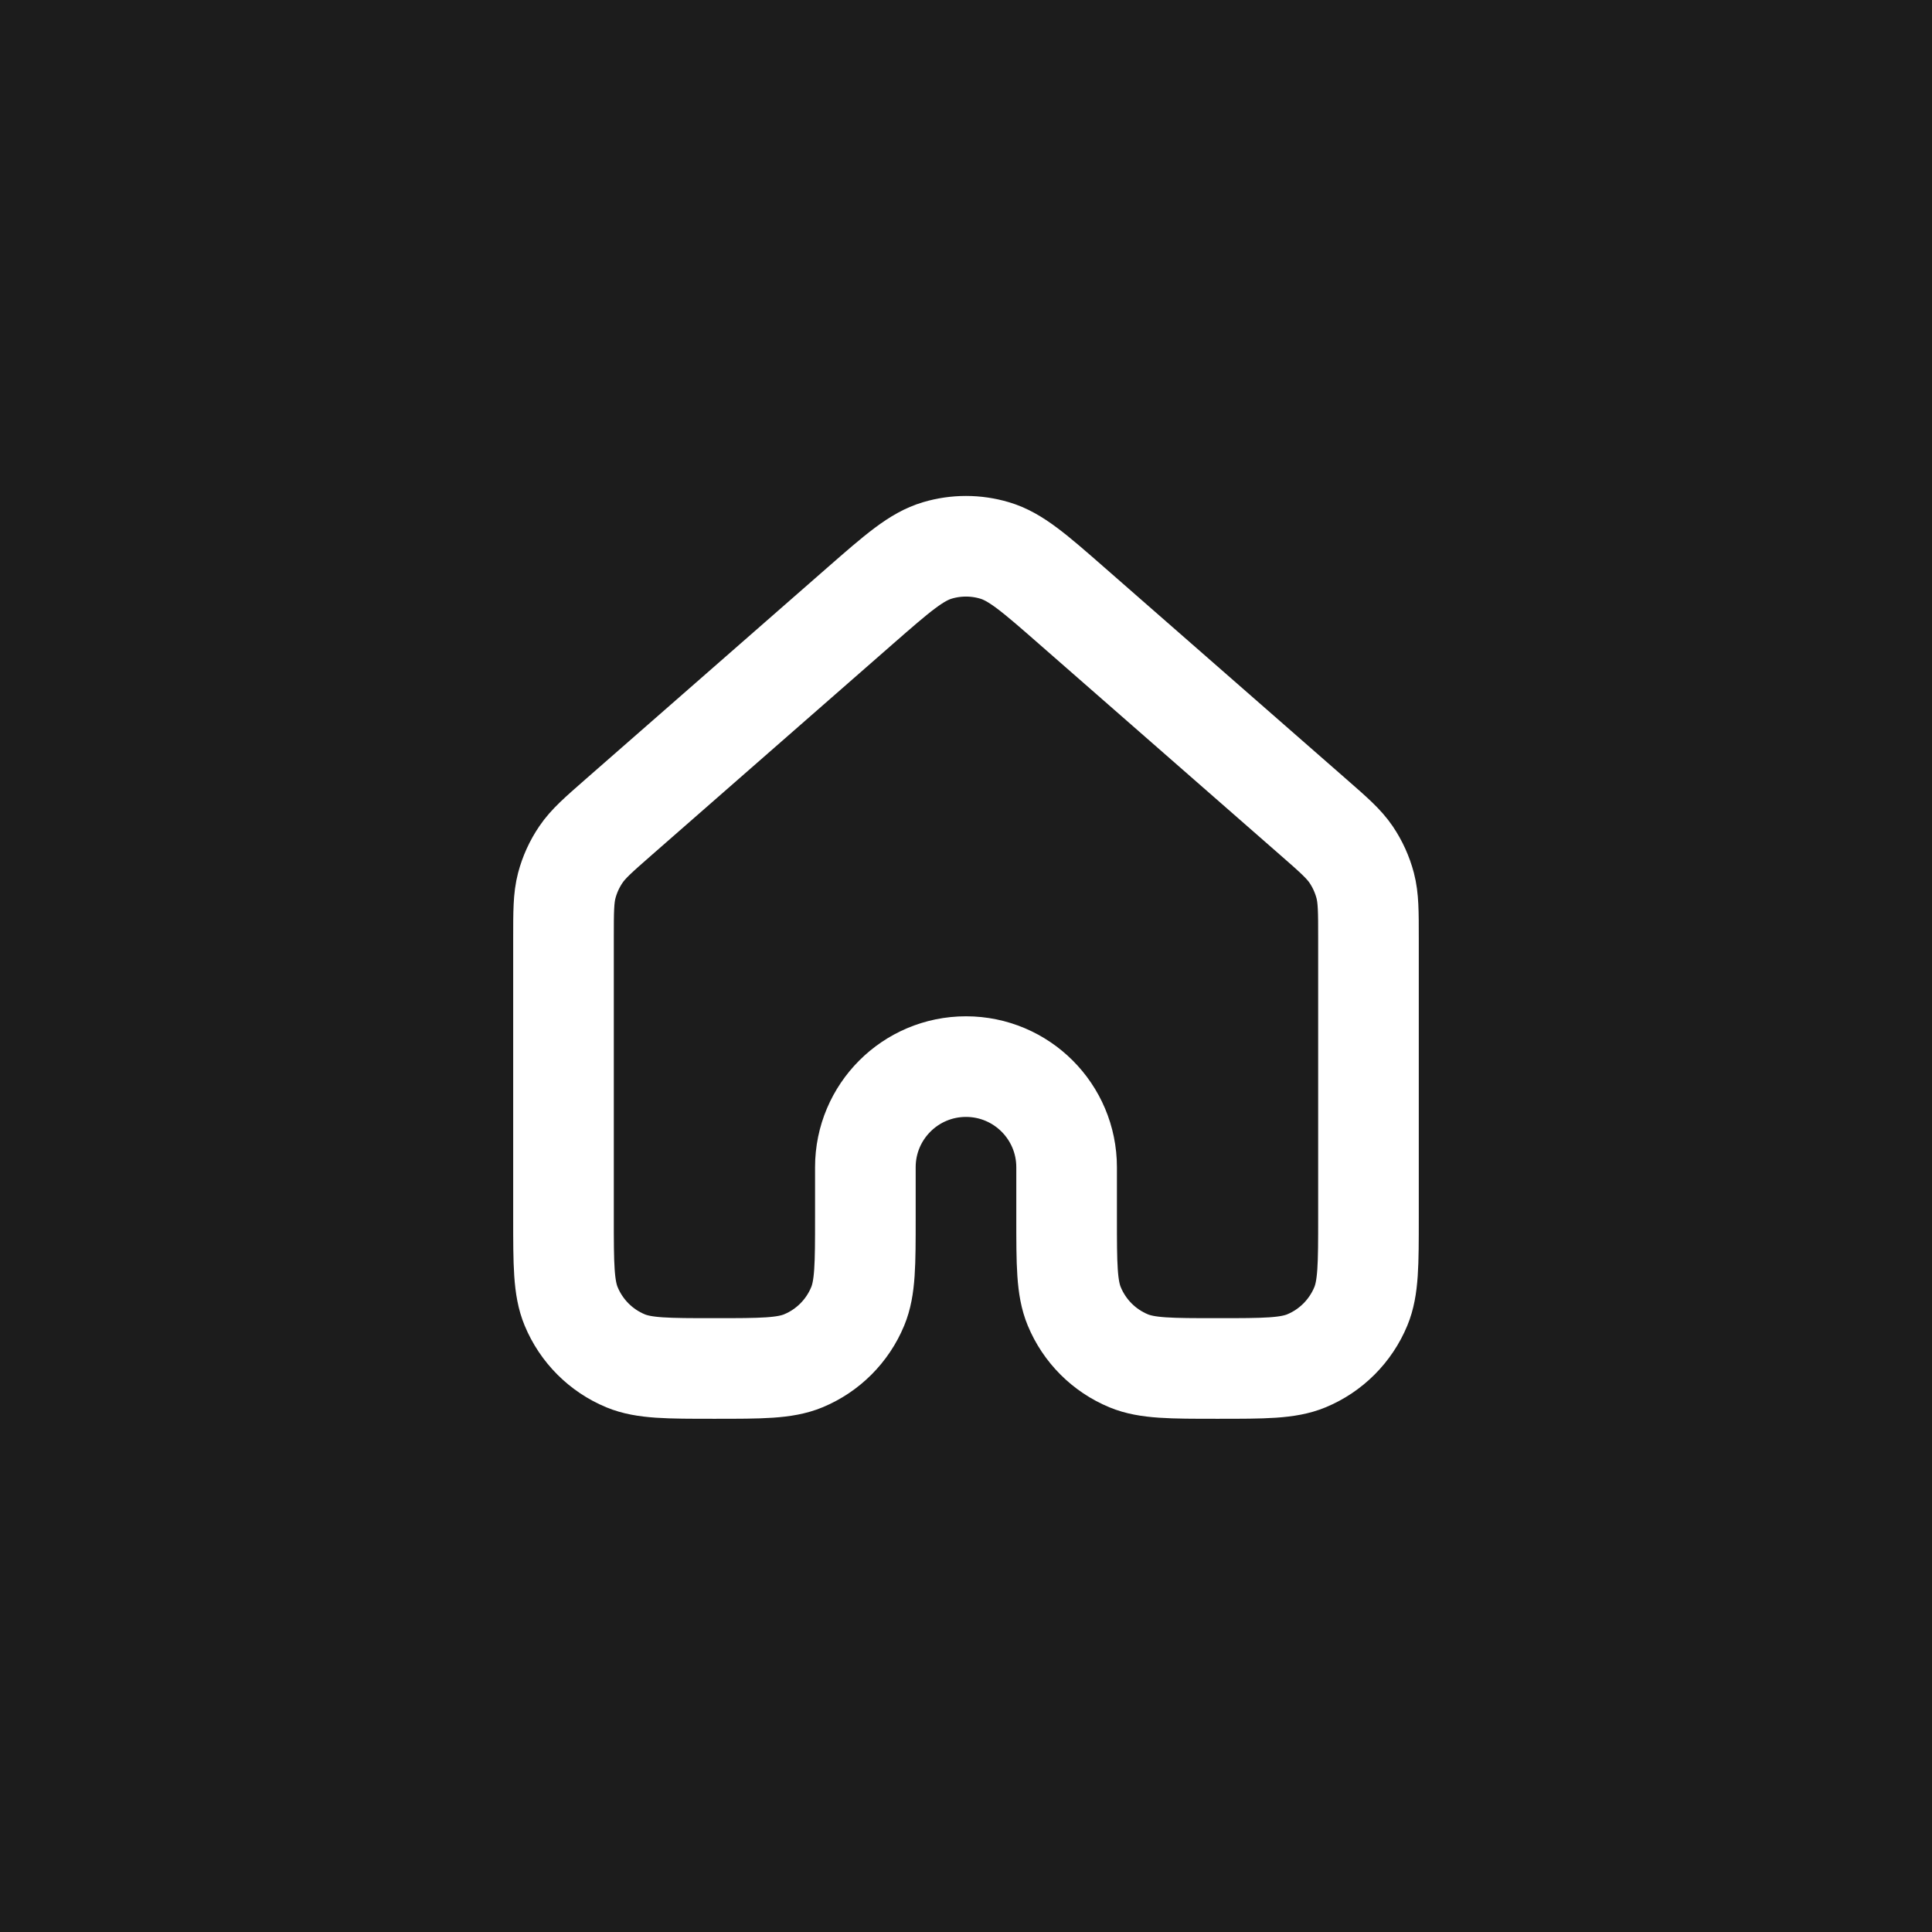
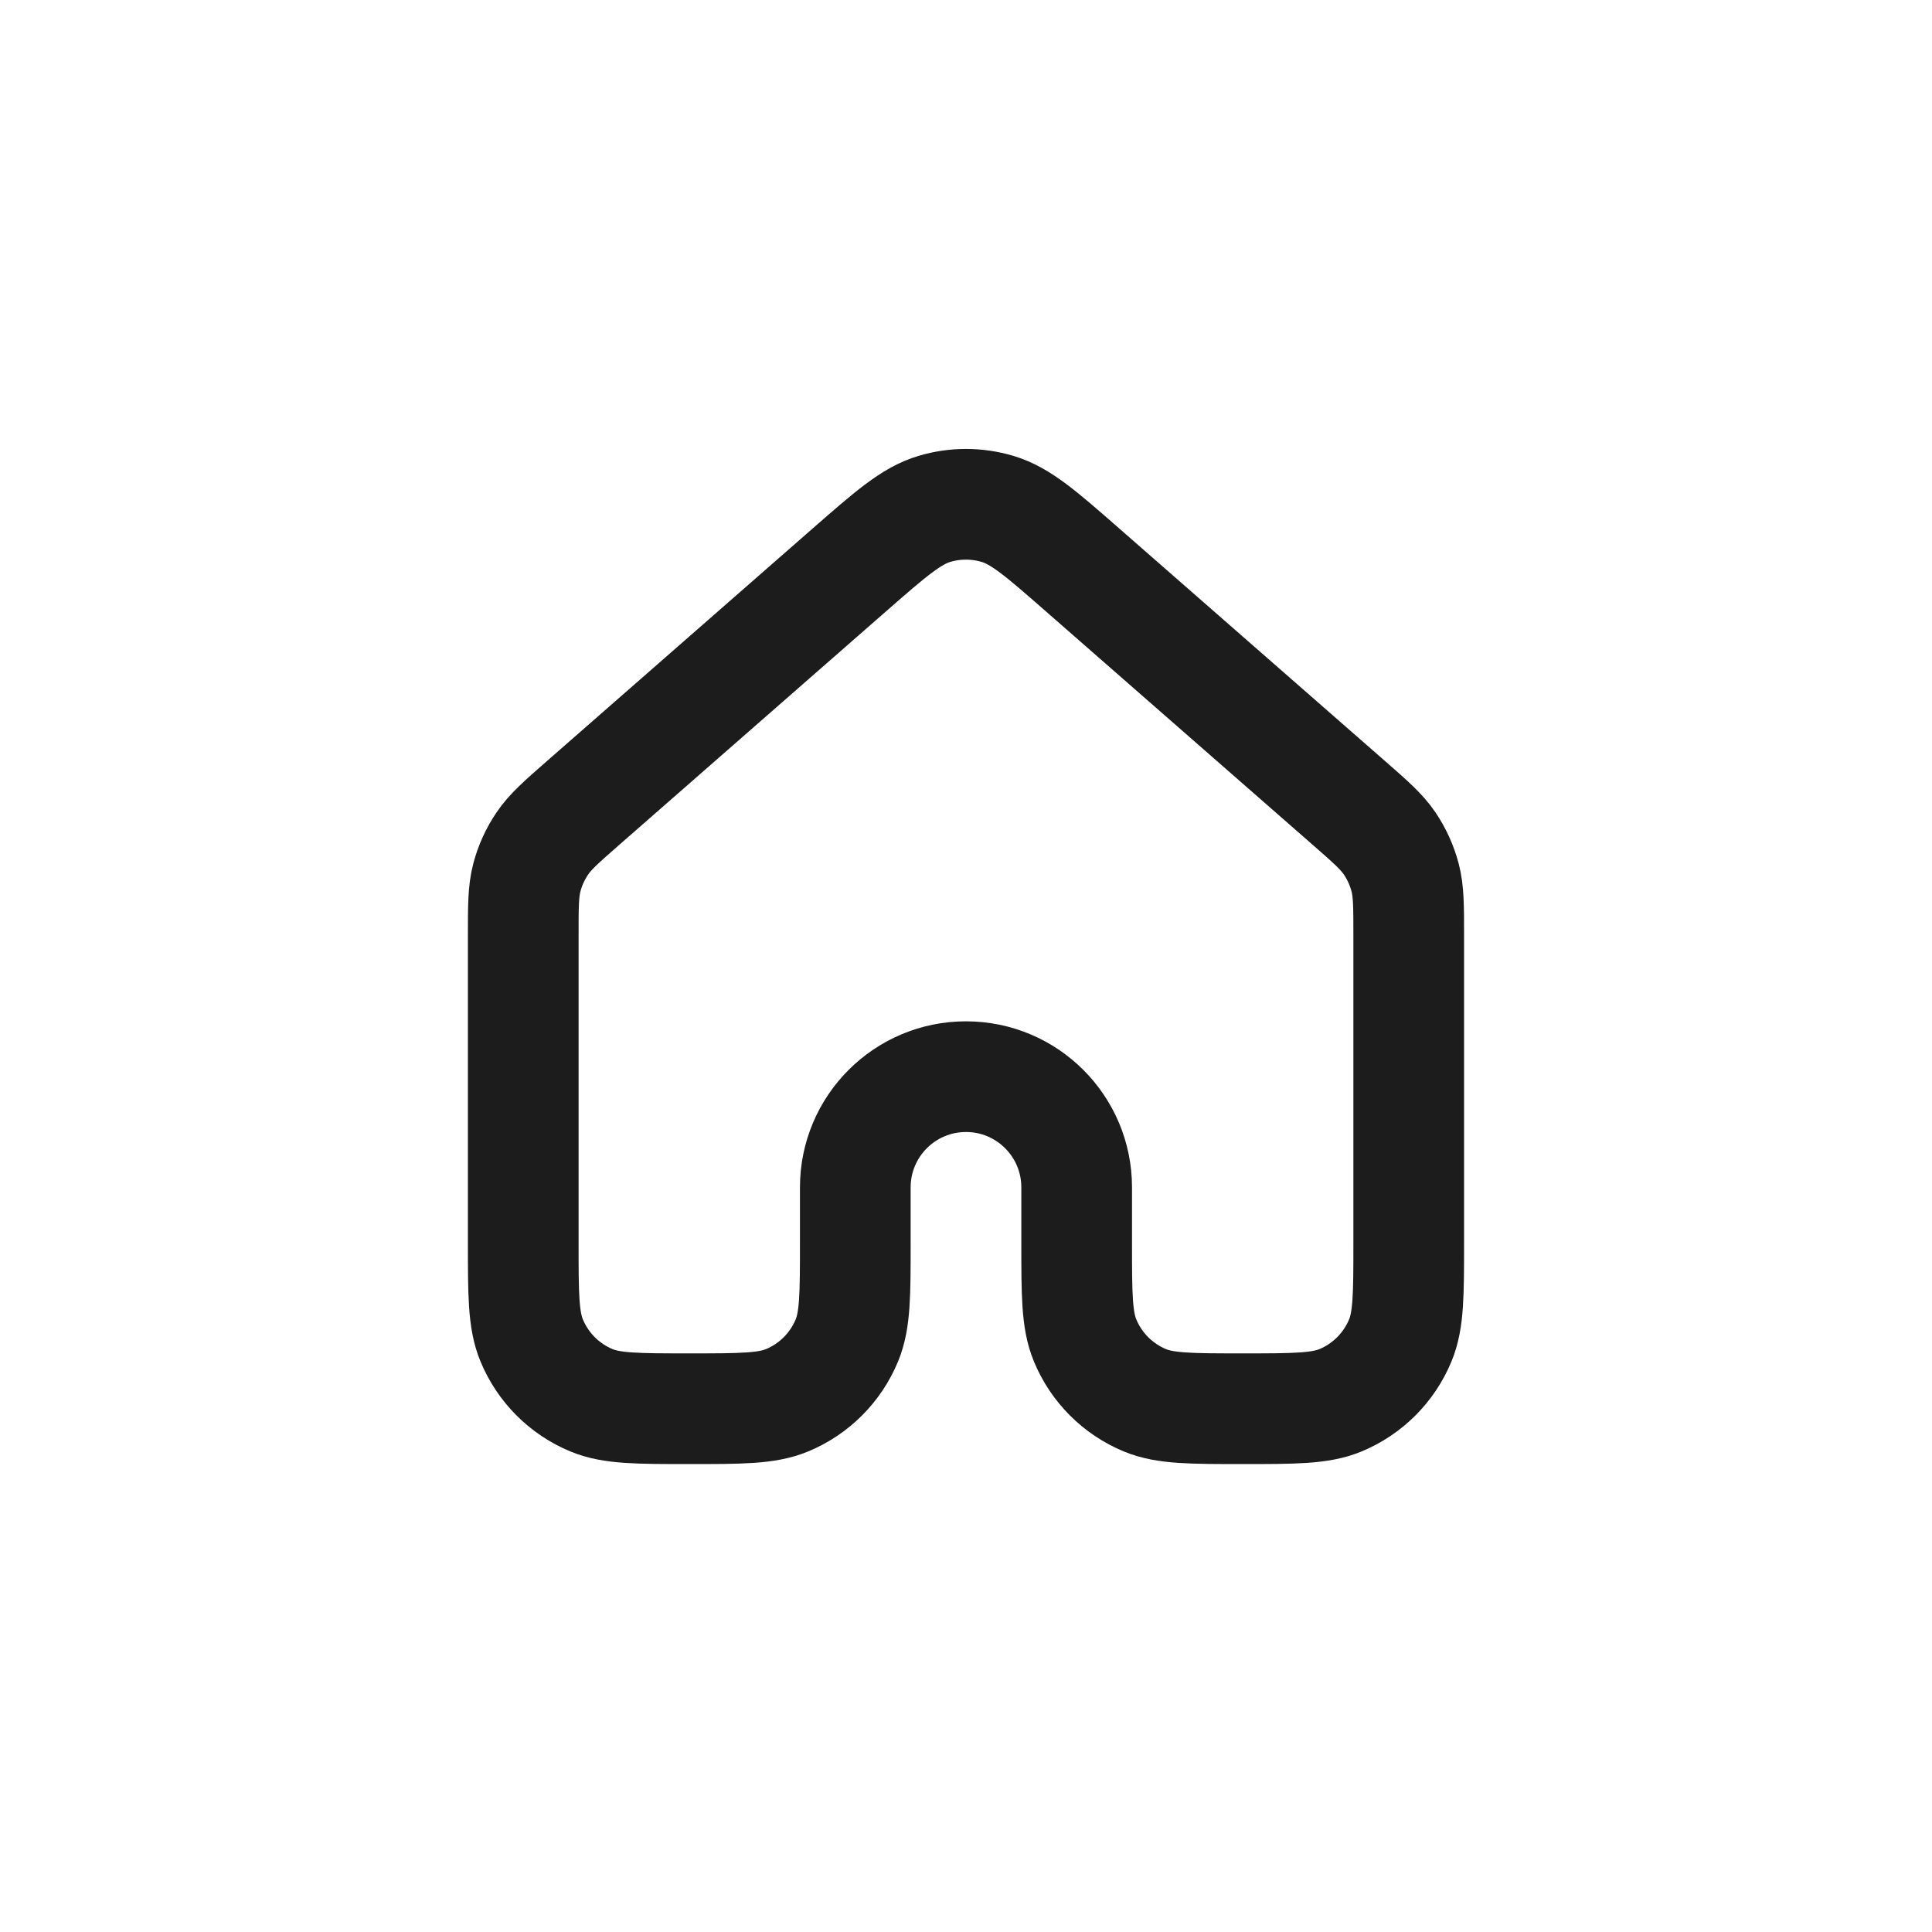
<svg xmlns="http://www.w3.org/2000/svg" viewBox="0 0 512 512" width="512" height="512">
-   <rect width="512" height="512" fill="#1c1c1c" />
-   <g transform="translate(96 96) scale(13.333)" fill="none" stroke="#FFFFFF" stroke-width="2" stroke-linecap="round" stroke-linejoin="round">
+   <rect width="512" height="512" fill="#FFFFFF" />
+   <g transform="translate(80 80) scale(14.6663)" fill="none" stroke="#1c1c1c" stroke-width="2" stroke-linecap="round" stroke-linejoin="round">
    <path d="M20 17V11.452C20 10.918 20 10.651 19.935 10.402C19.877 10.182 19.782 9.973 19.655 9.785C19.51 9.572 19.31 9.396 18.907 9.044L14.107 4.844C13.361 4.191 12.988 3.864 12.567 3.74C12.197 3.63 11.803 3.63 11.432 3.74C11.013 3.864 10.64 4.19 9.894 4.842L5.093 9.044C4.691 9.396 4.49 9.572 4.346 9.785C4.218 9.973 4.123 10.182 4.065 10.402C4 10.651 4 10.918 4 11.452V17C4 17.932 4 18.398 4.152 18.765C4.355 19.255 4.744 19.645 5.234 19.848C5.602 20 6.068 20 7 20C7.932 20 8.398 20 8.766 19.848C9.256 19.645 9.645 19.256 9.848 18.765C10 18.398 10 17.932 10 17V16C10 14.896 10.895 14 12 14C13.105 14 14 14.896 14 16V17C14 17.932 14 18.398 14.152 18.765C14.355 19.256 14.744 19.645 15.234 19.848C15.602 20 16.068 20 17 20C17.932 20 18.398 20 18.766 19.848C19.256 19.645 19.645 19.255 19.848 18.765C20 18.398 20 17.932 20 17Z" />
  </g>
</svg>
